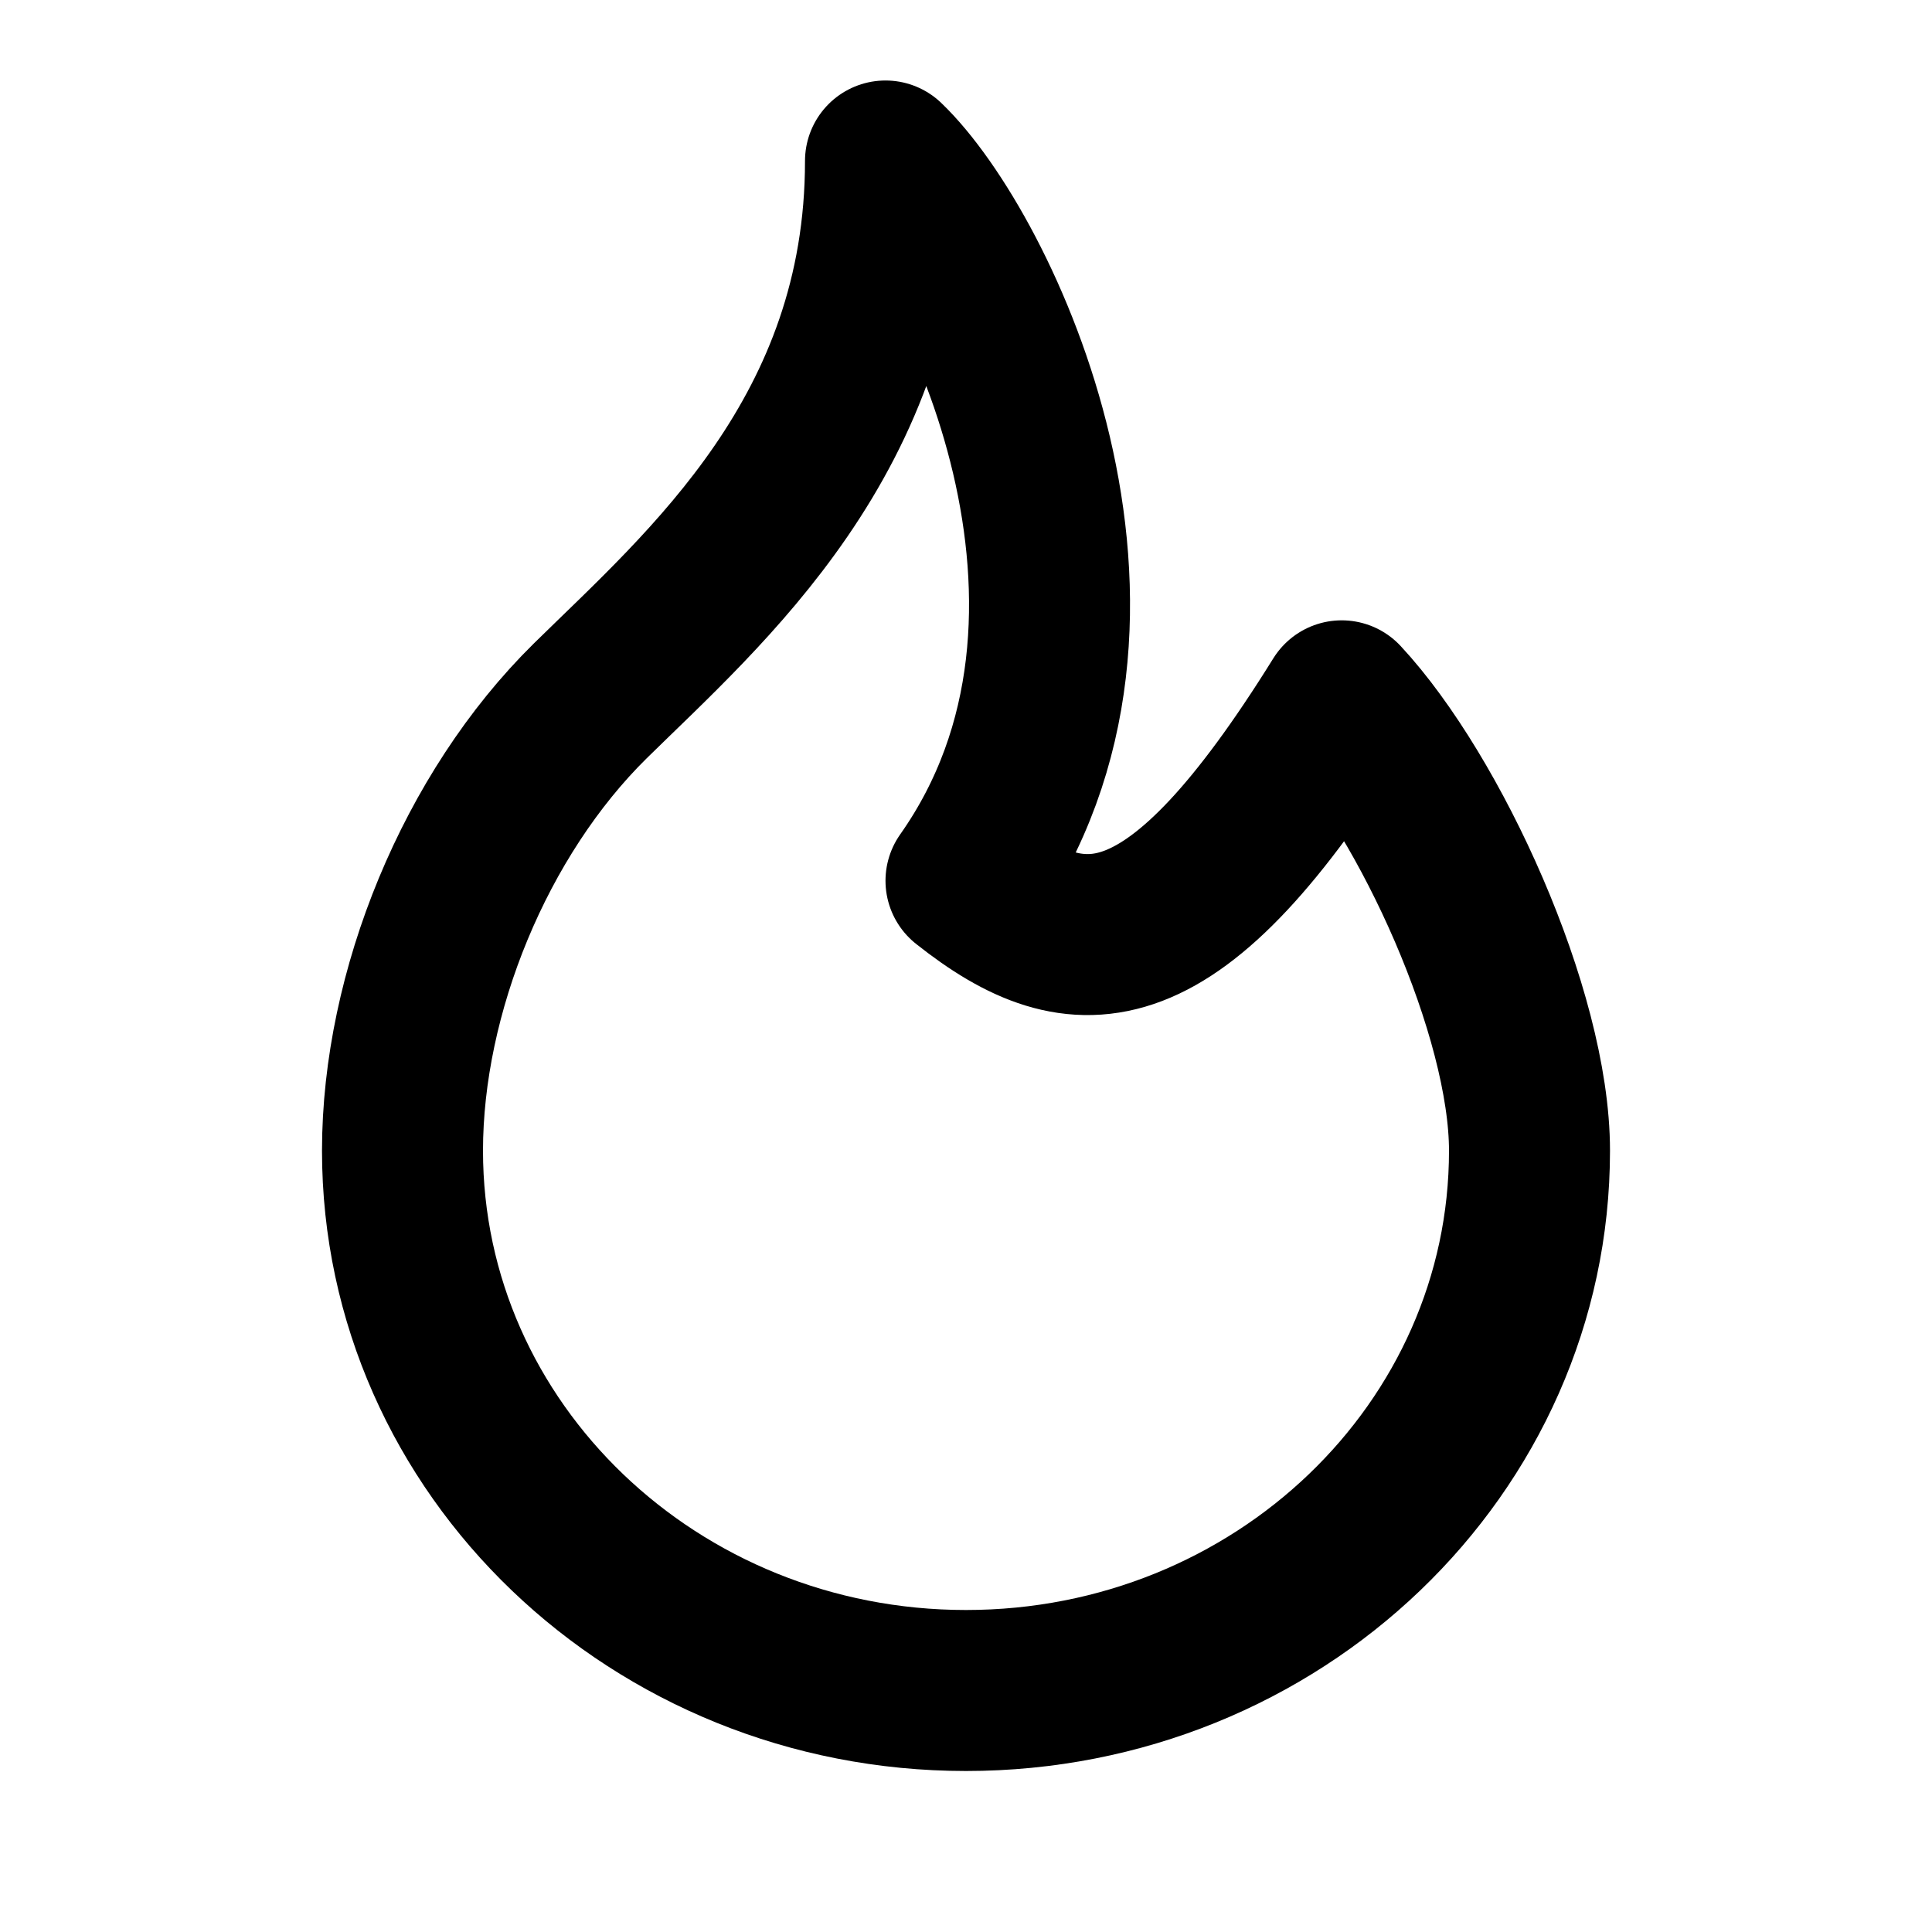
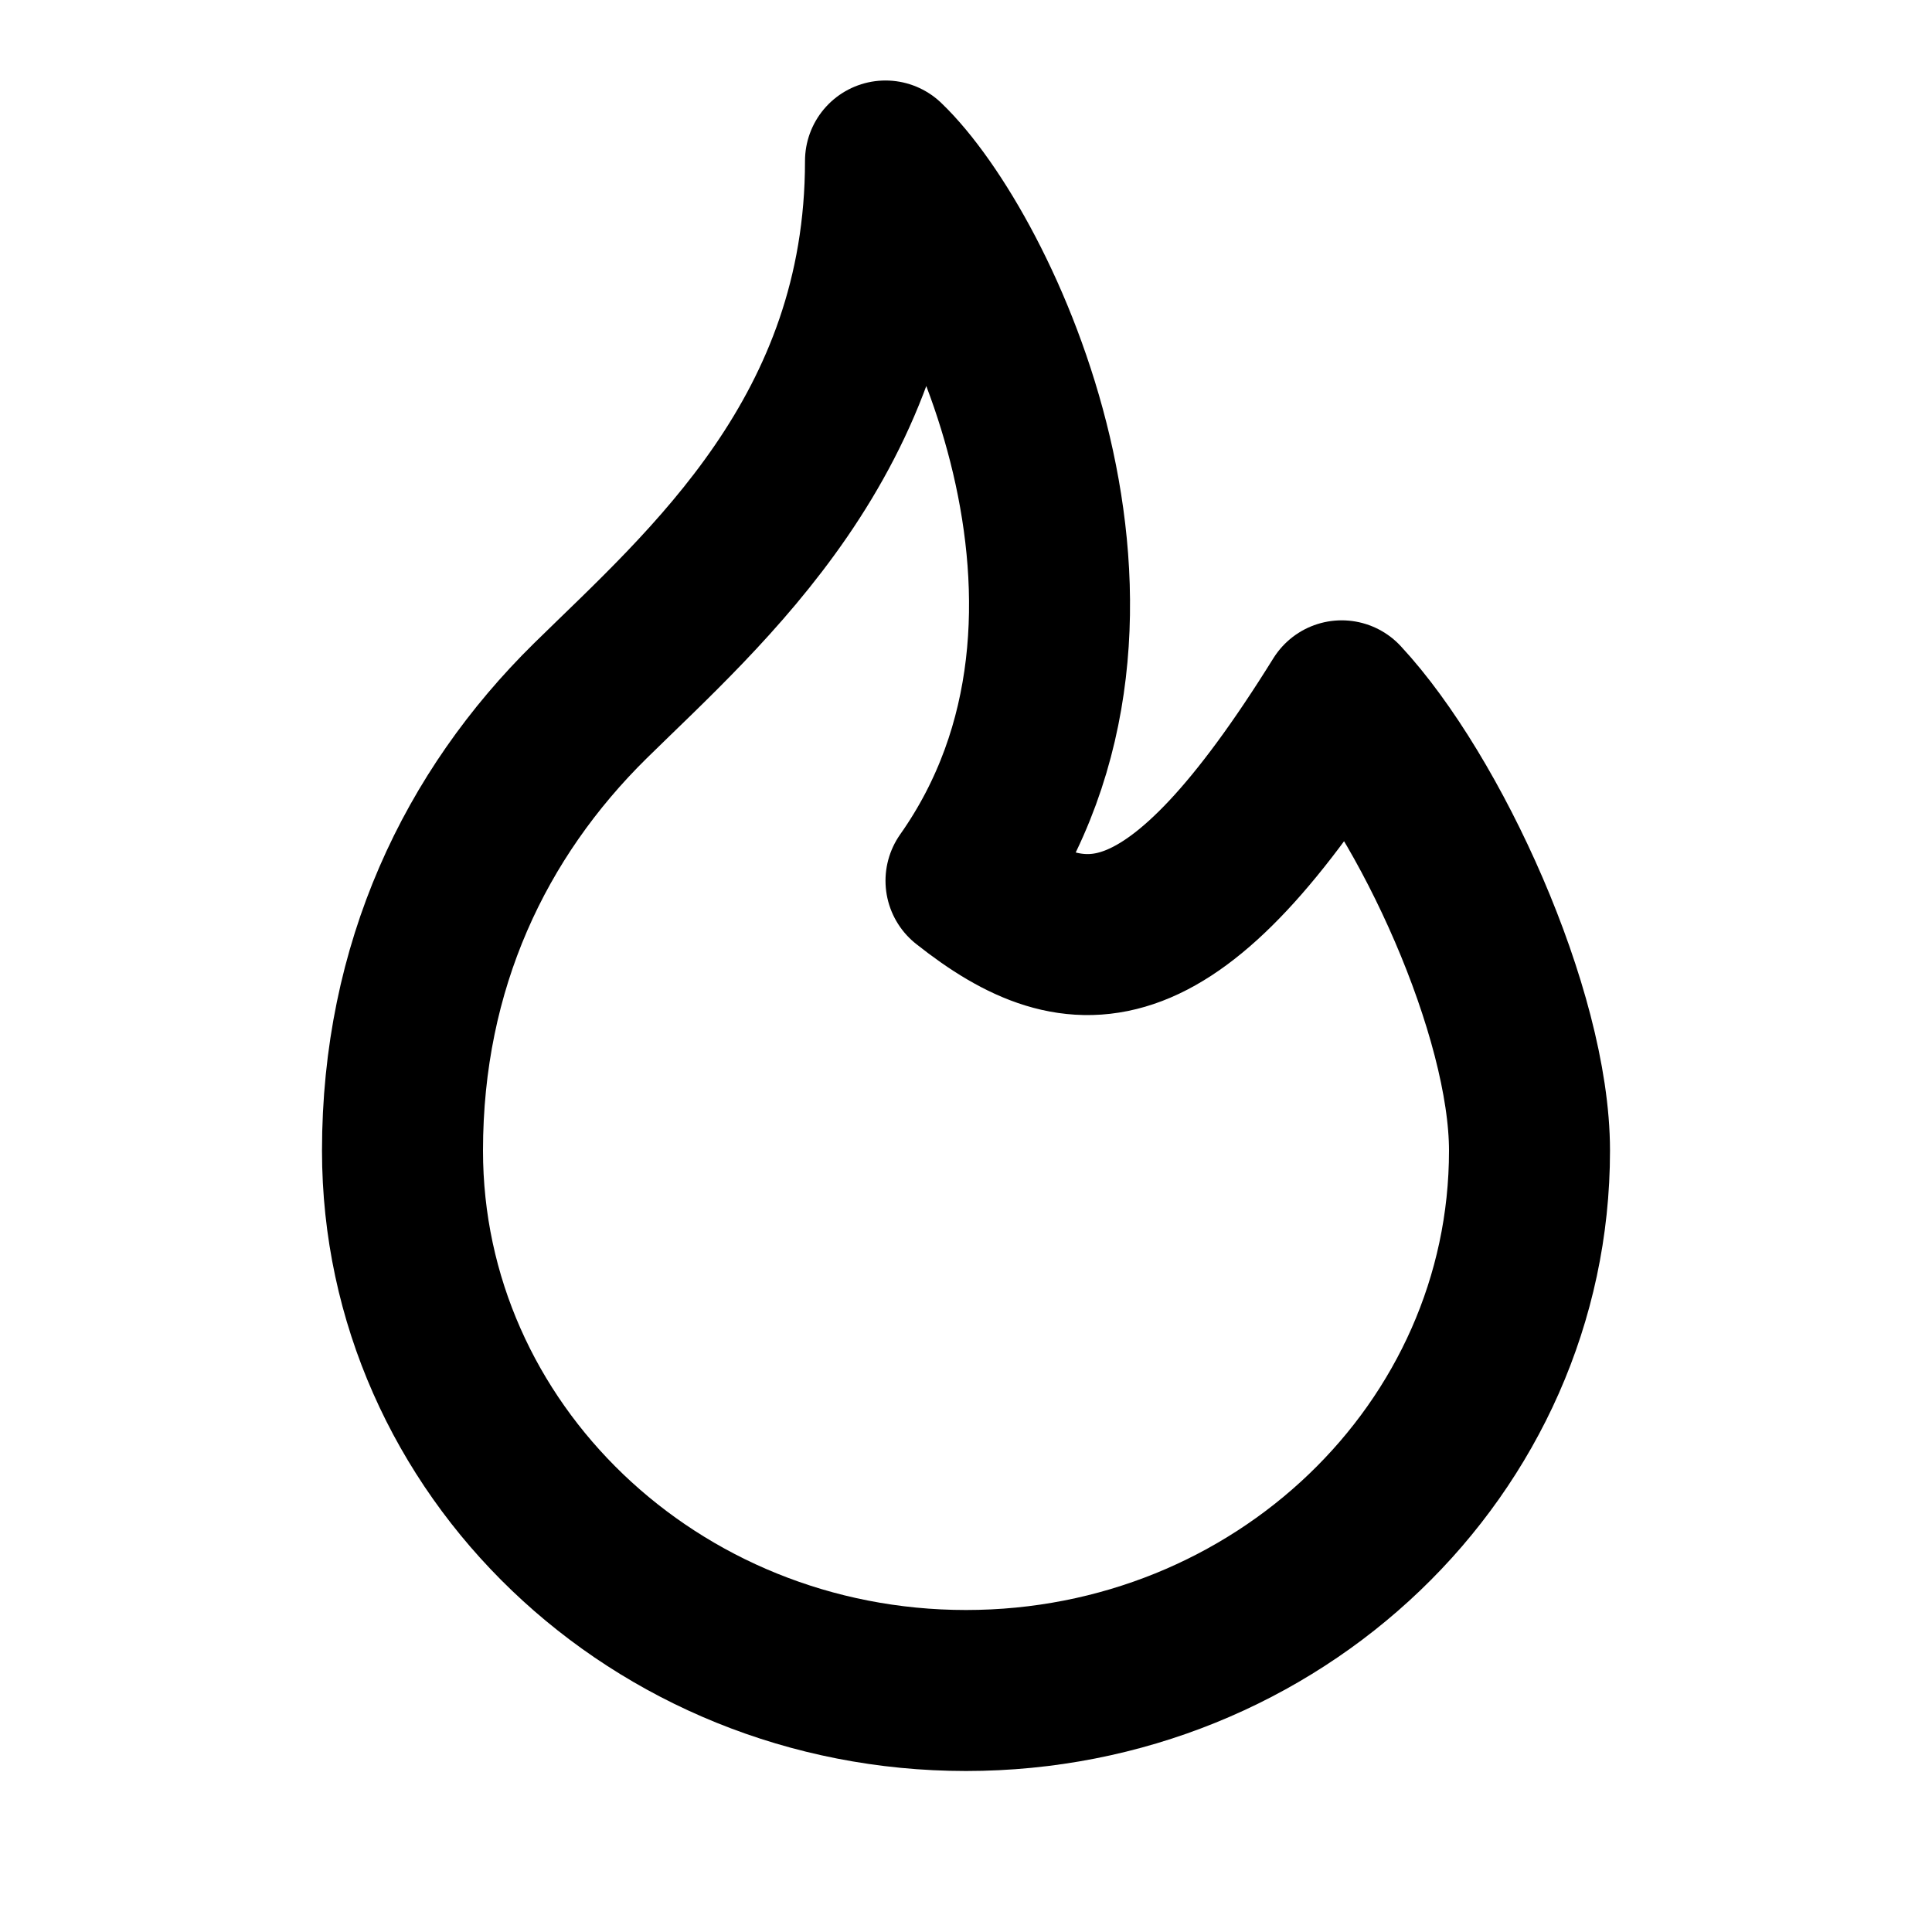
<svg xmlns="http://www.w3.org/2000/svg" width="24" height="24" viewBox="0 0 24 24" fill="none" stroke="currentColor" stroke-width="2" stroke-linecap="round" stroke-linejoin="round">
-   <path d="M12 10.941c2.333 -3.308 .167 -7.823 -1 -8.941c0 3.395 -2.235 5.299 -3.667 6.706c-1.43 1.408 -2.333 3.621 -2.333 5.588c0 3.704 3.134 6.706 7 6.706c3.866 0 7 -3.002 7 -6.706c0 -1.712 -1.232 -4.403 -2.333 -5.588c-2.084 3.353 -3.257 3.353 -4.667 2.235" />
+   <path d="M12 10.941c2.333 -3.308 .167 -7.823 -1 -8.941c0 3.395 -2.235 5.299 -3.667 6.706c-1.43 1.408 -2.333 3.294 -2.333 5.588c0 3.704 3.134 6.706 7 6.706c3.866 0 7 -3.002 7 -6.706c0 -1.712 -1.232 -4.403 -2.333 -5.588c-2.084 3.353 -3.257 3.353 -4.667 2.235" />
</svg>
